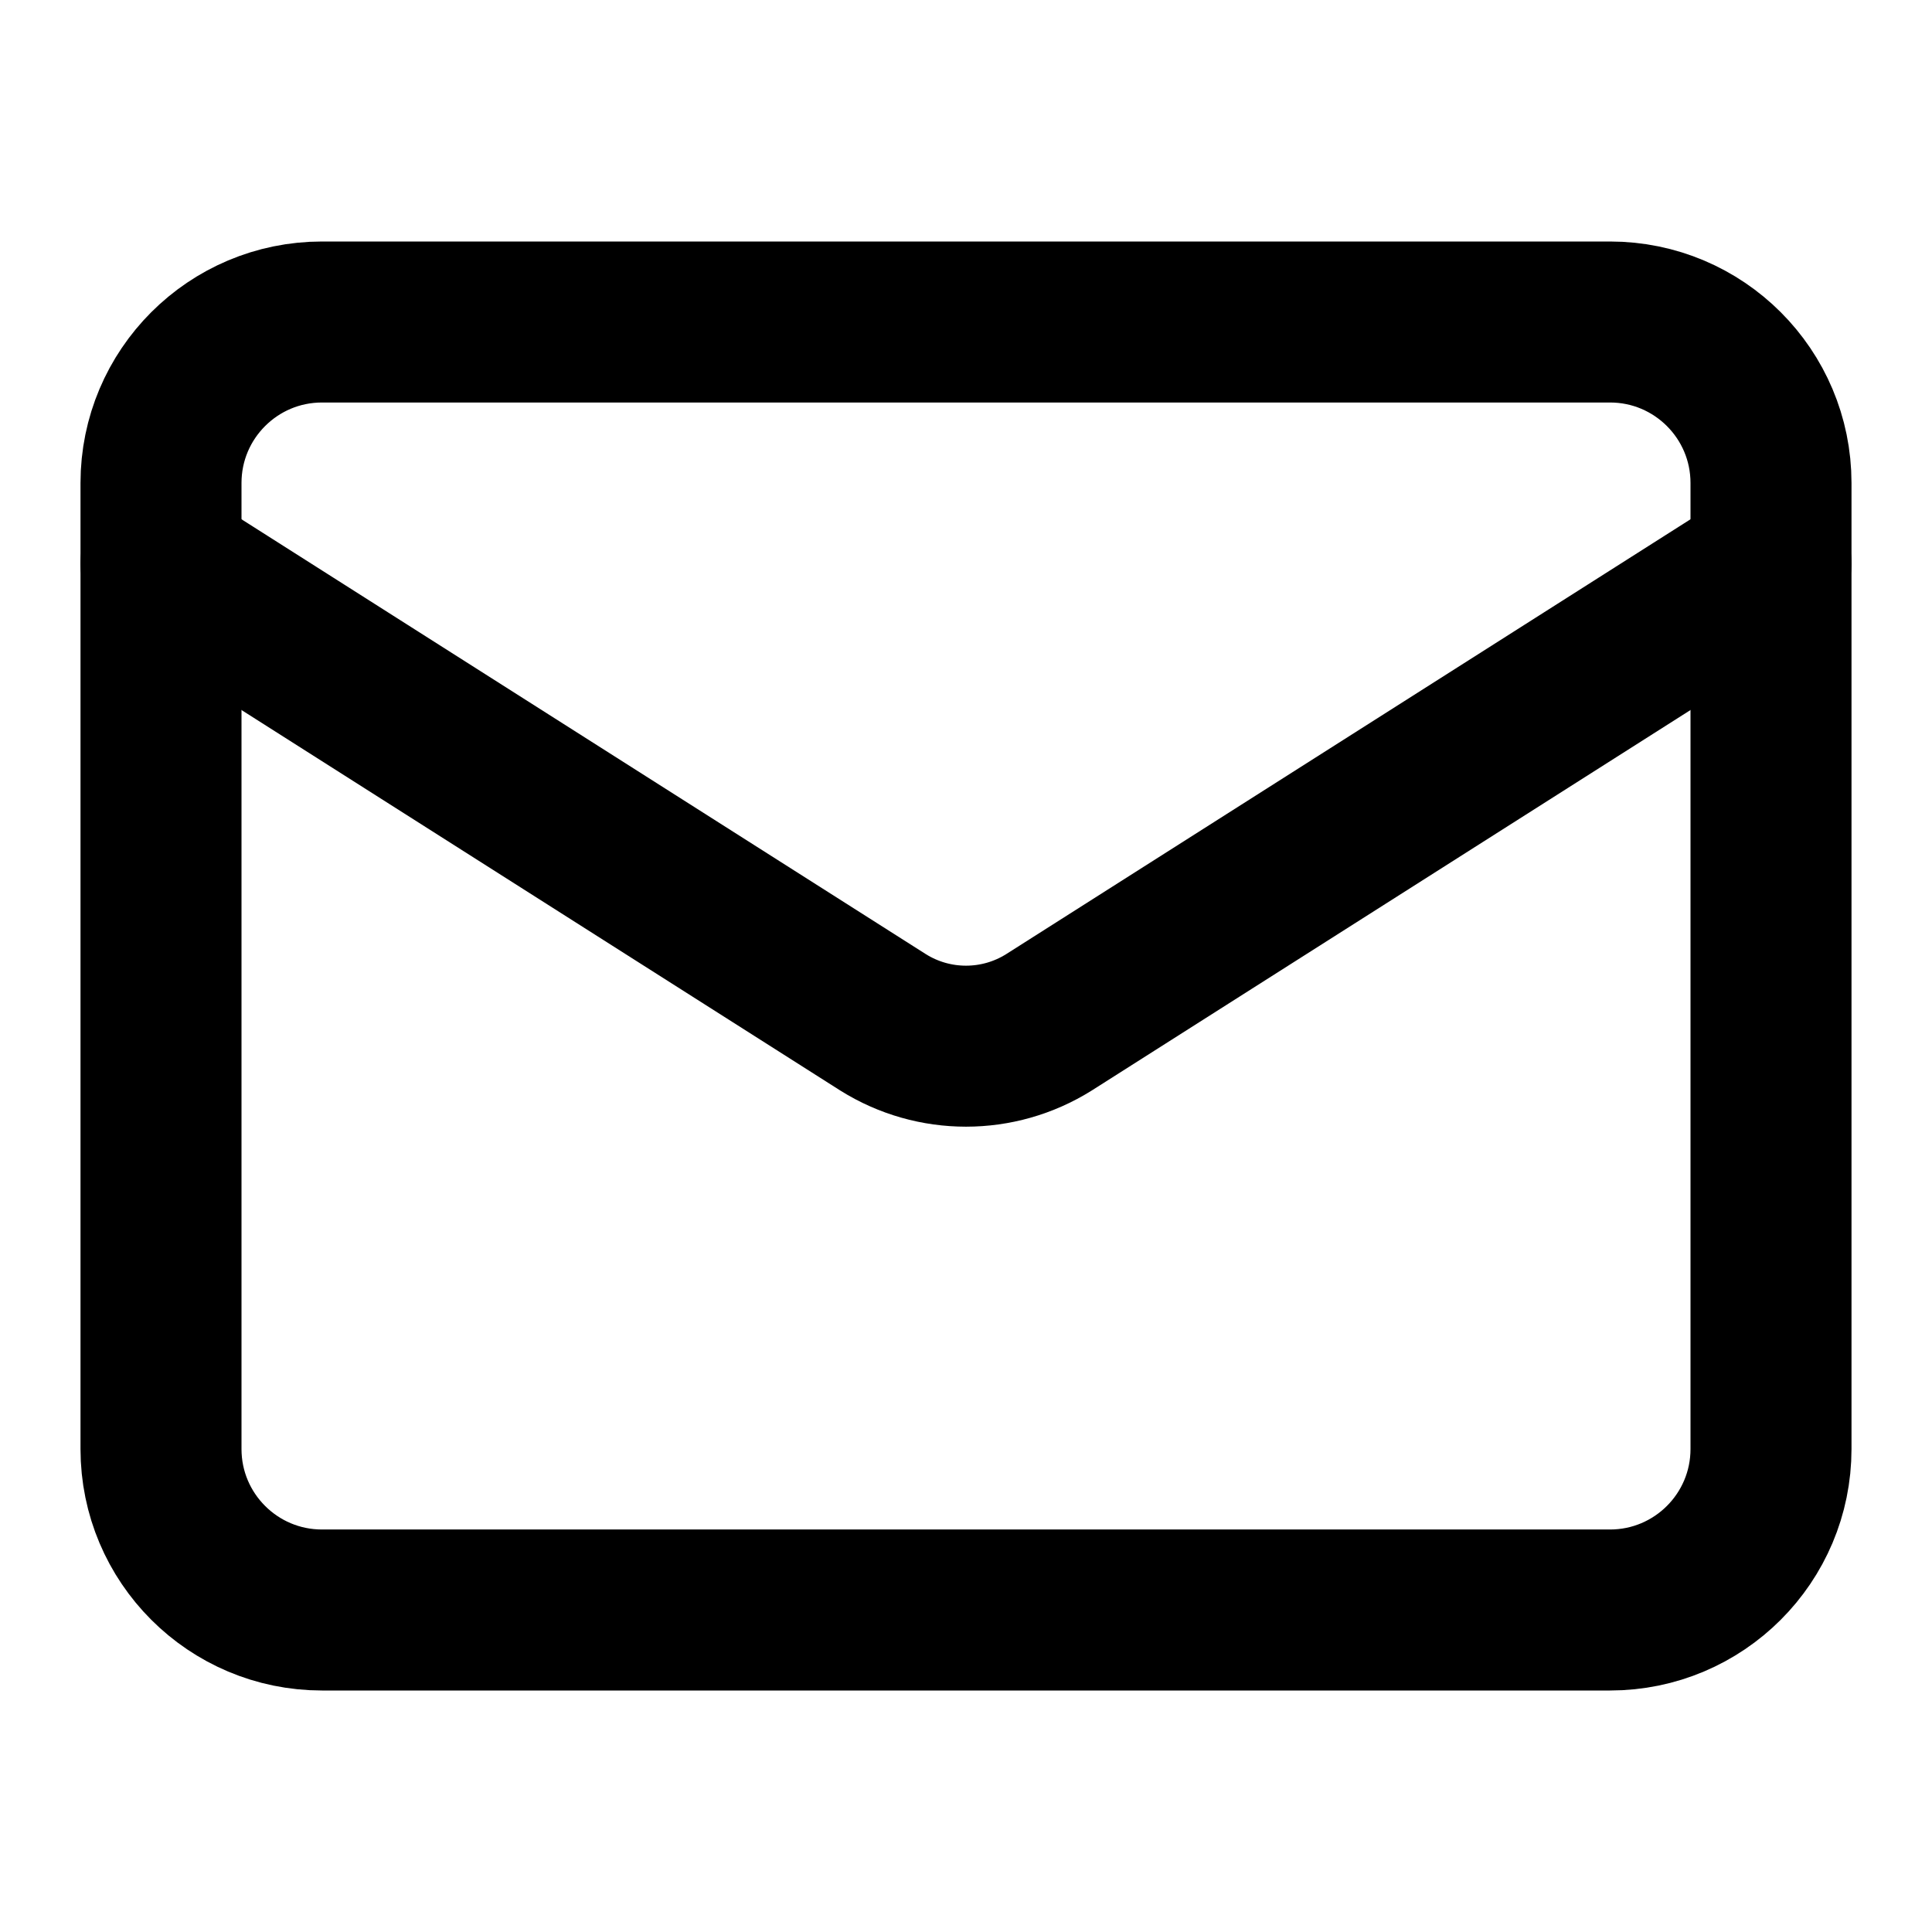
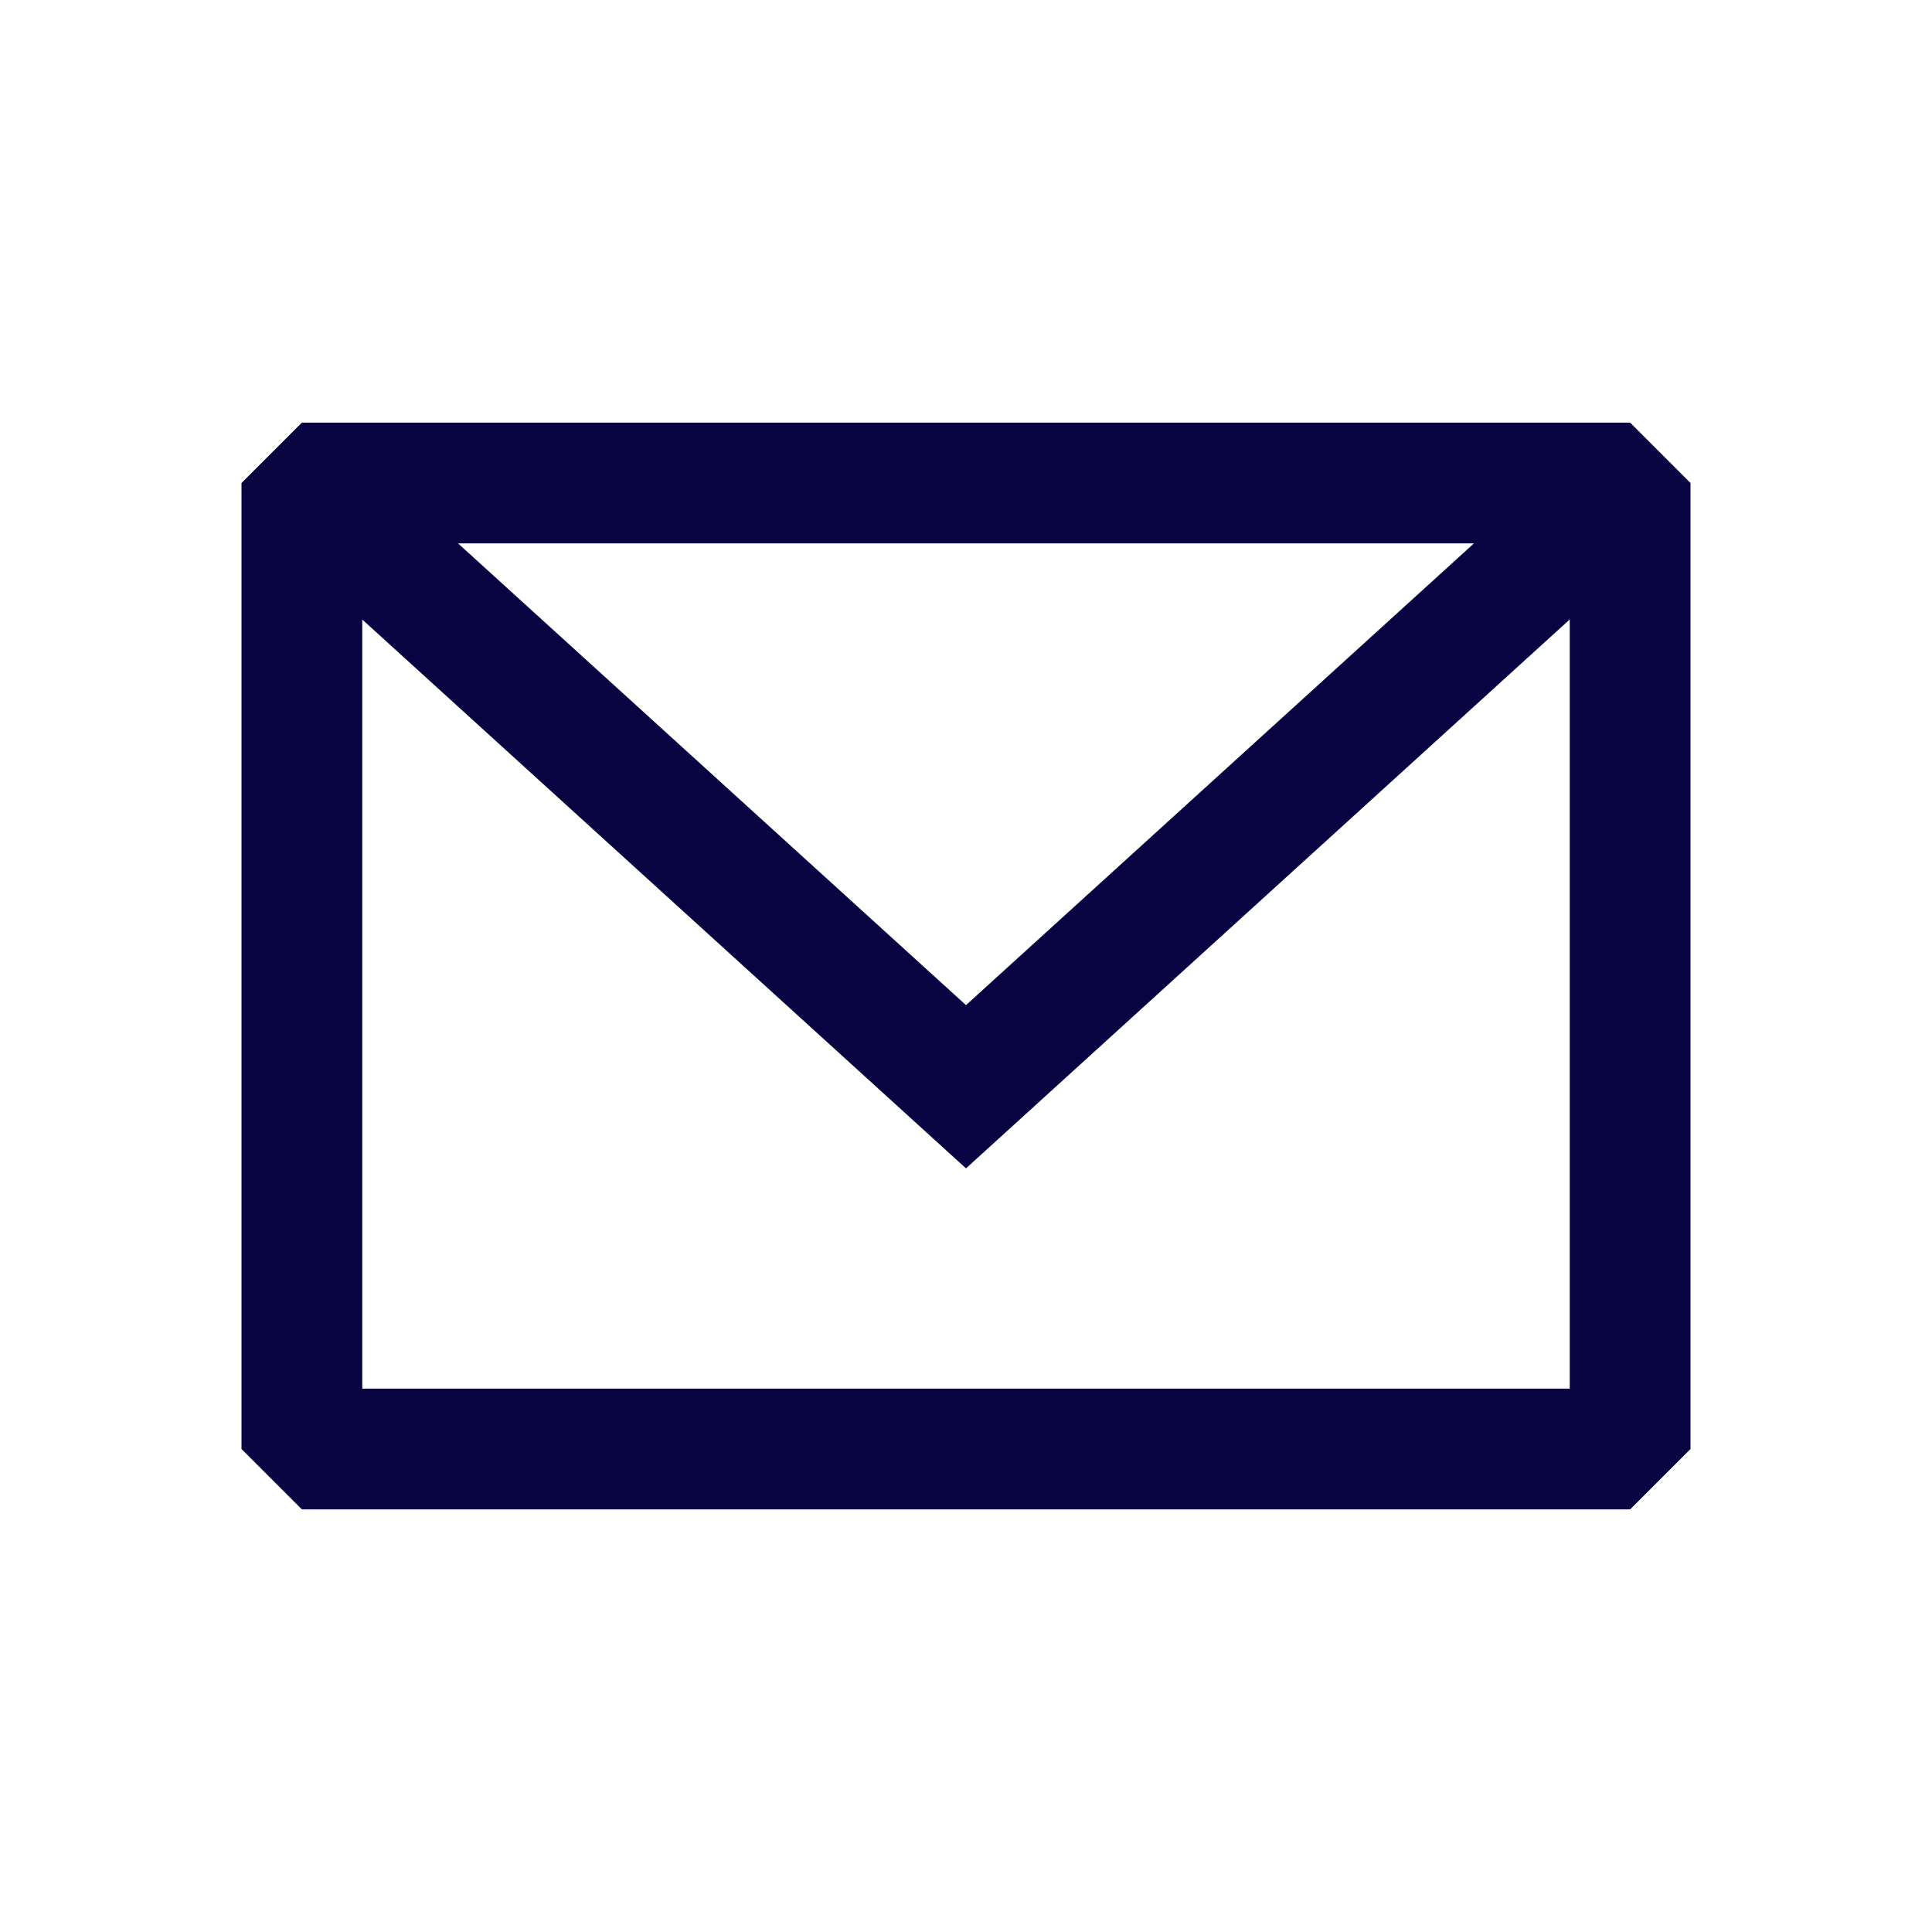
- <svg width="24" height="24" viewBox="0 0 24 24" fill="none" stroke="currentColor" stroke-width="2" stroke-linecap="round" stroke-linejoin="round">
-   <rect width="20" height="16" x="2" y="4" rx="2" />
-   <path d="m22 7-8.97 5.7a1.94 1.94 0 0 1-2.06 0L2 7" />
+ <svg xmlns="http://www.w3.org/2000/svg" width="800px" height="800px" viewBox="0 0 24 24" fill="none">
+   <path fill-rule="evenodd" clip-rule="evenodd" d="M3.75 5.25L3 6V18L3.75 18.75H20.25L21 18V6L20.25 5.25H3.75ZM4.5 7.696V17.25H19.5V7.695L12 14.514L4.5 7.696ZM18.31 6.75H5.69L12 12.486L18.31 6.75Z" fill="#080341" />
</svg>
